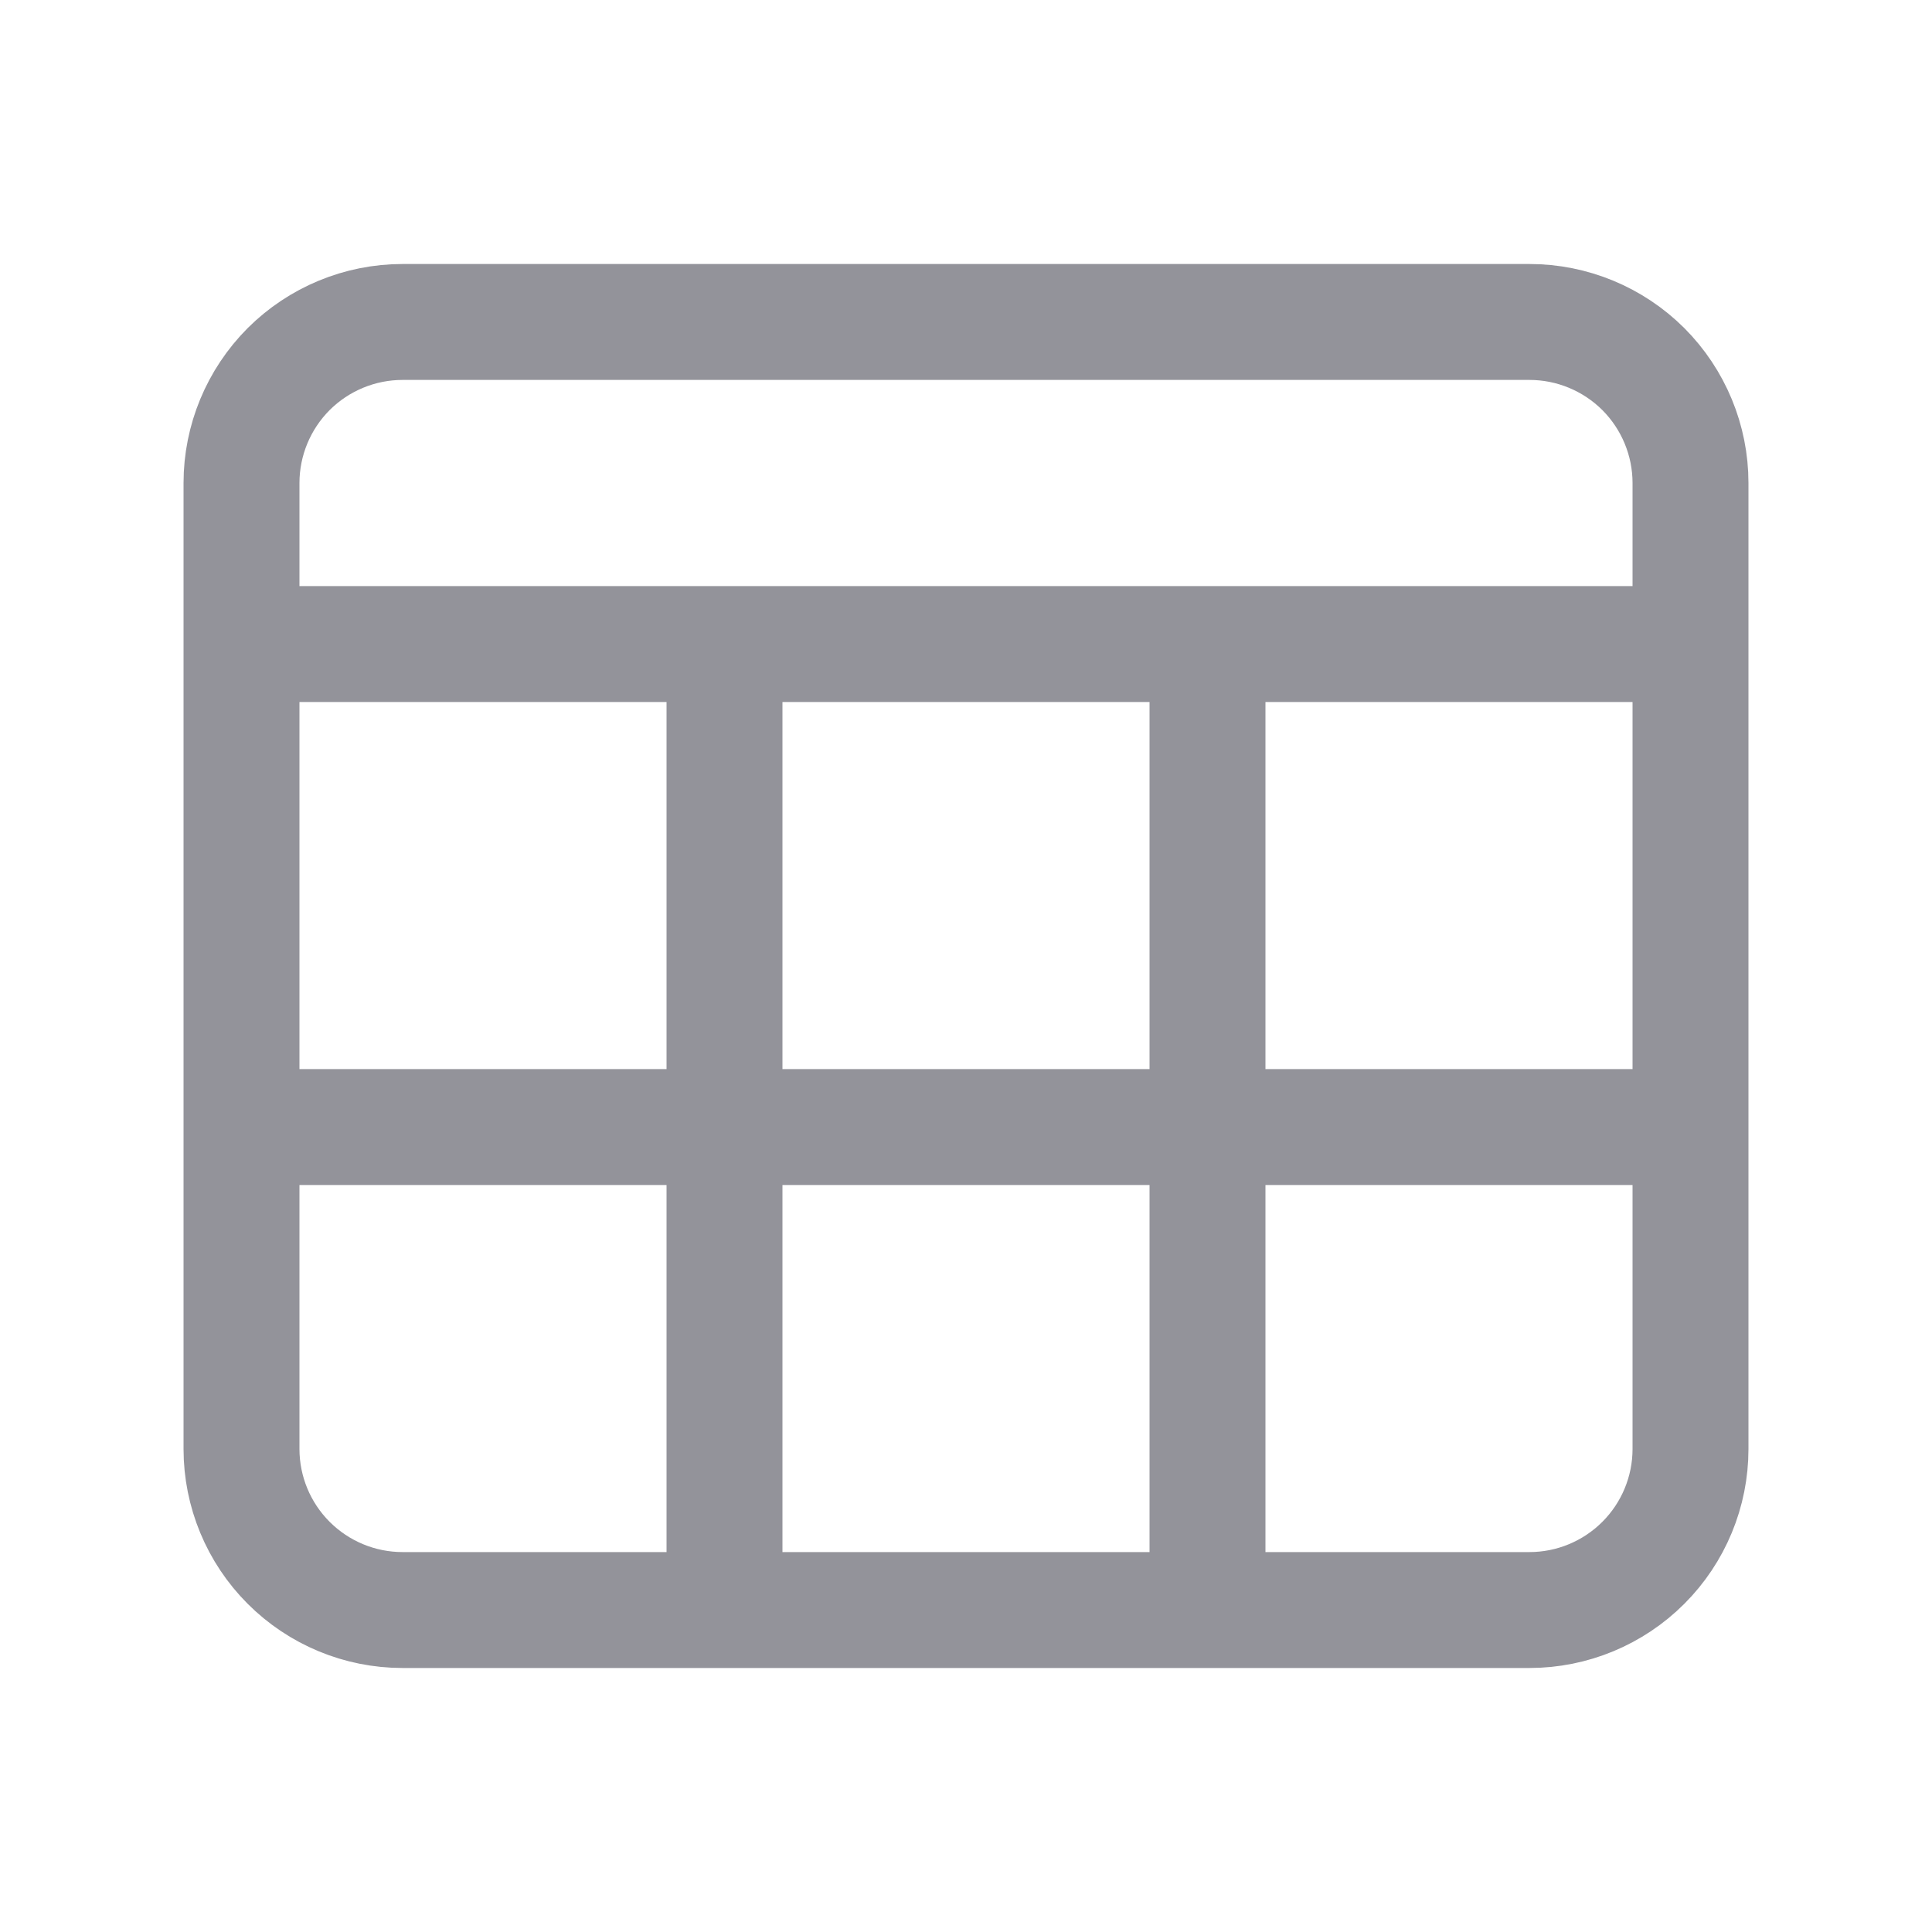
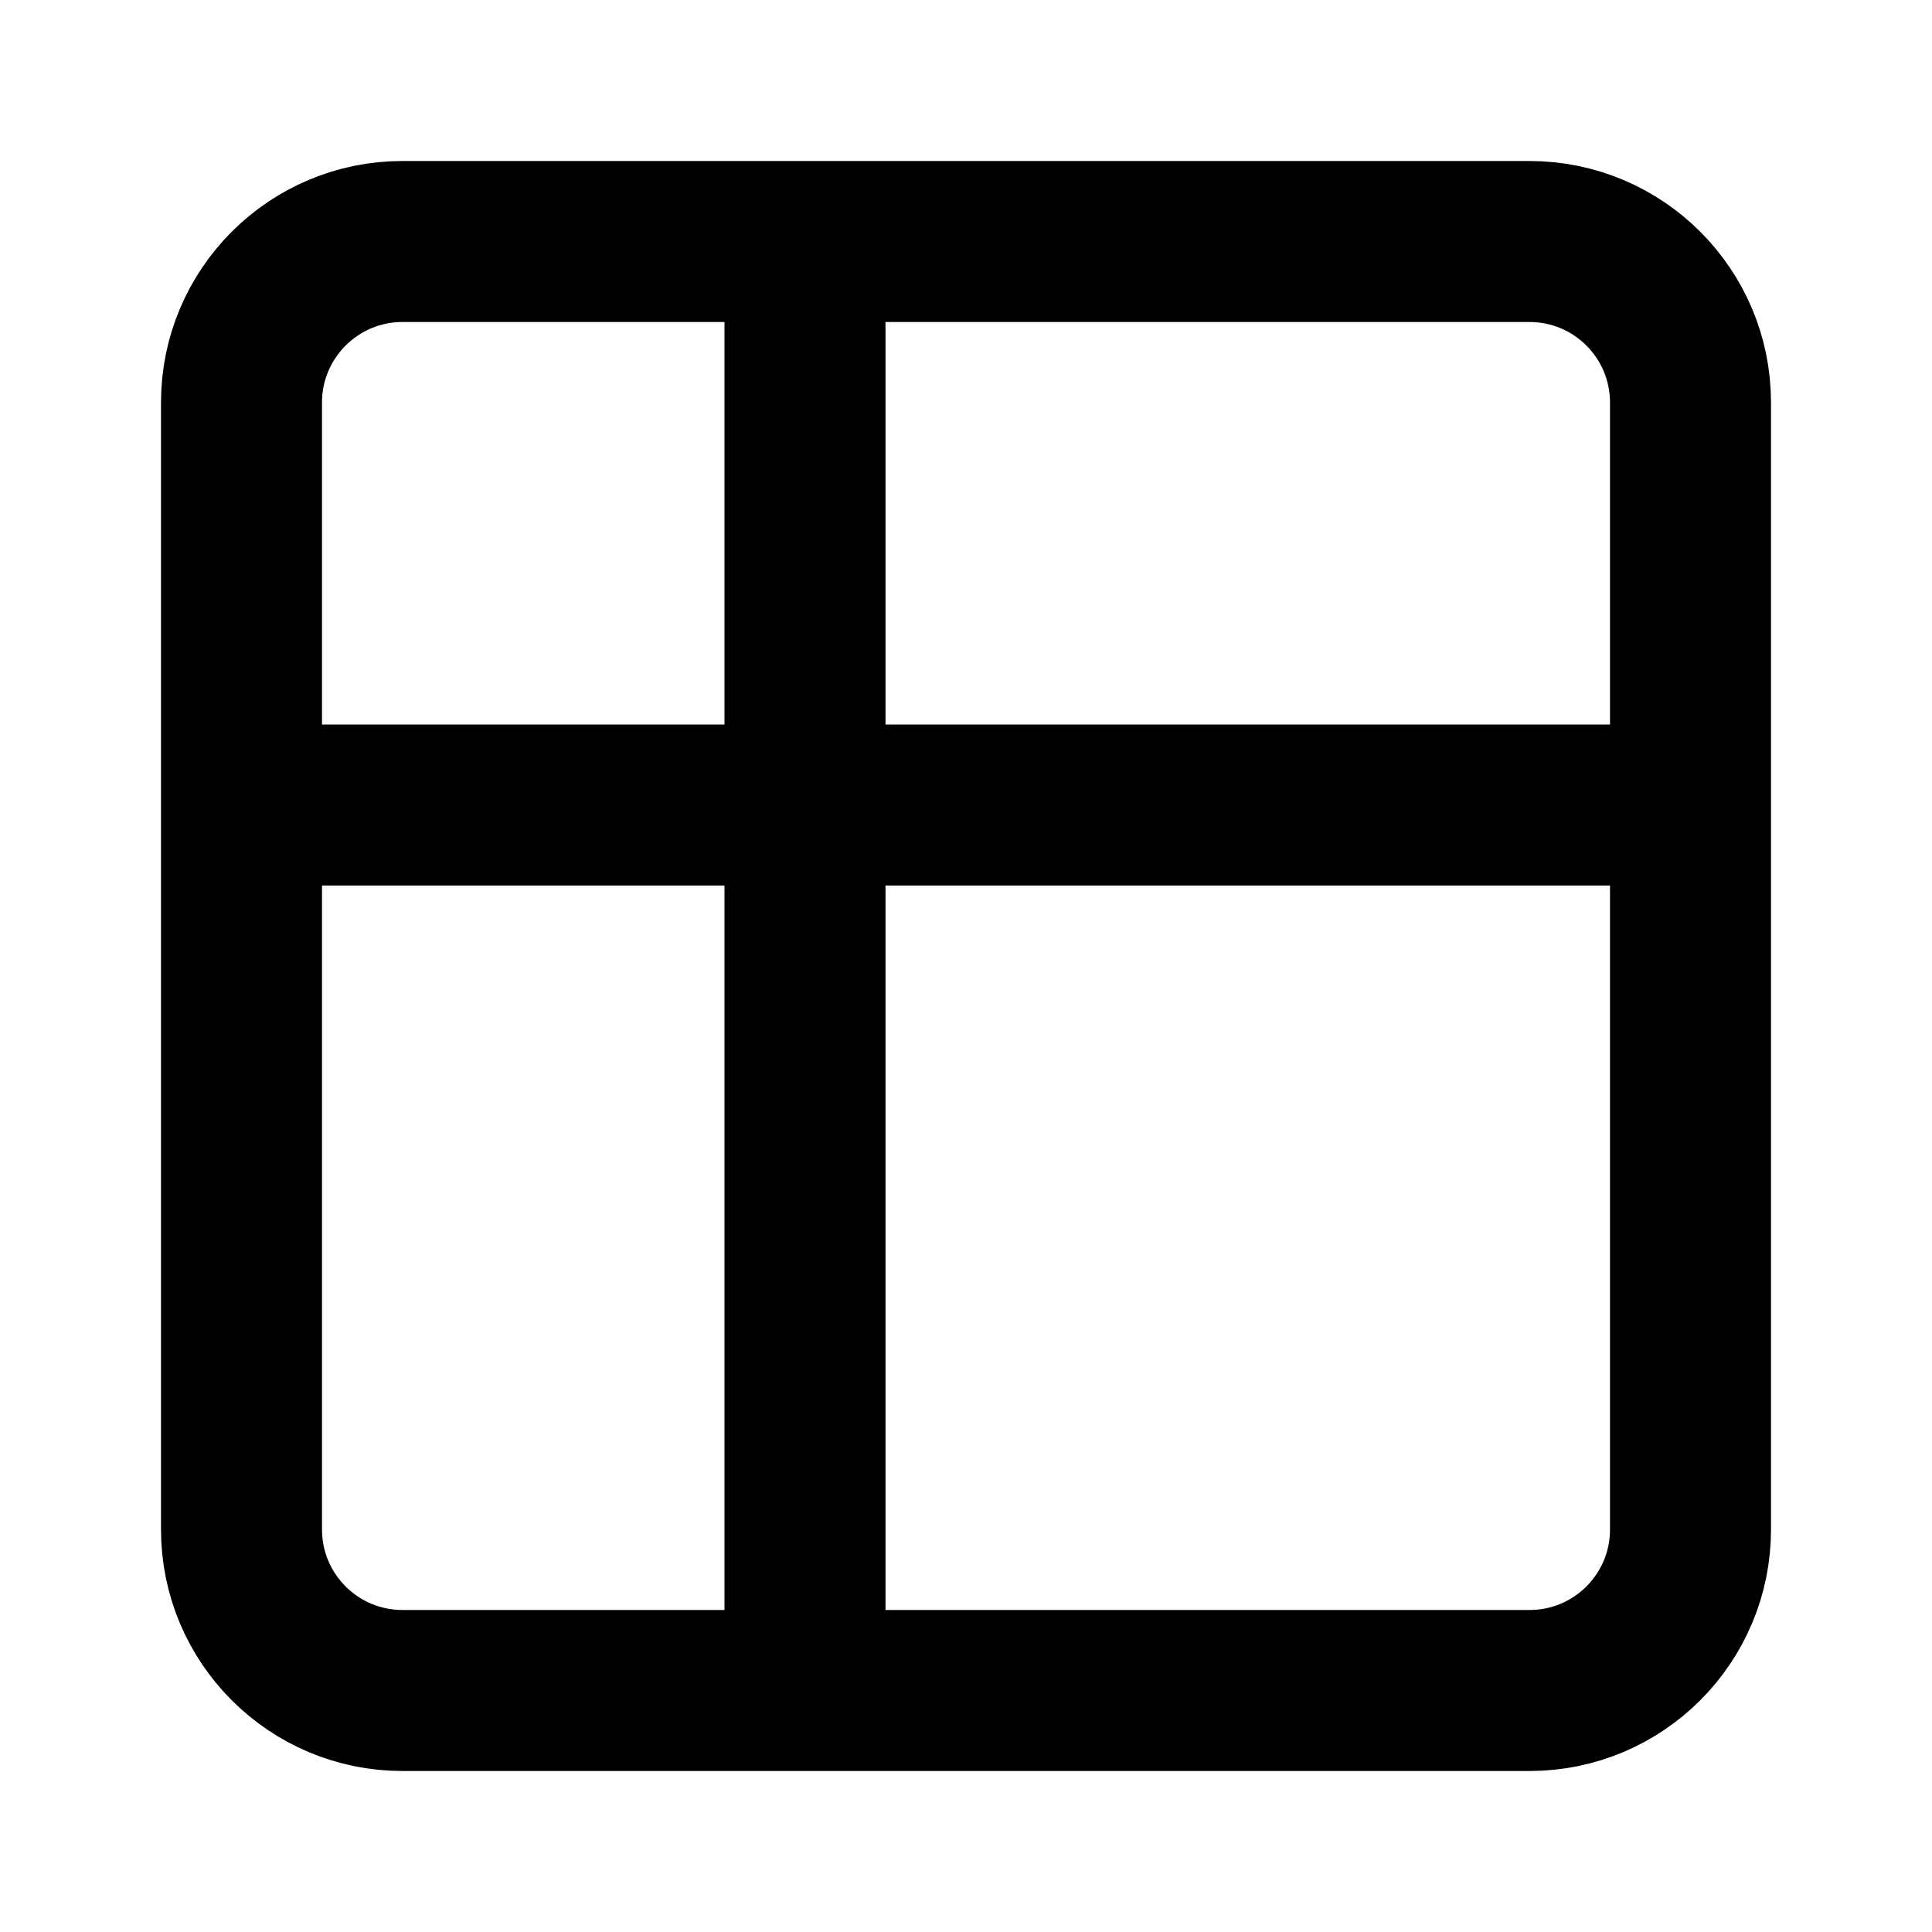
- <svg xmlns="http://www.w3.org/2000/svg" width="20" height="20" viewBox="0 0 20 20" fill="none">
-   <path d="M2.5 6.667V5C2.5 4.558 2.676 4.134 2.988 3.821C3.301 3.509 3.725 3.333 4.167 3.333H15.833C16.275 3.333 16.699 3.509 17.012 3.821C17.324 4.134 17.5 4.558 17.5 5V6.667M2.5 6.667V11.667M2.5 6.667H7.5M17.5 6.667V11.667M17.5 6.667H7.5M2.5 11.667V15C2.5 15.442 2.676 15.866 2.988 16.178C3.301 16.491 3.725 16.667 4.167 16.667H7.5M2.5 11.667H7.5M7.5 6.667V11.667M17.5 11.667V15C17.5 15.442 17.324 15.866 17.012 16.178C16.699 16.491 16.275 16.667 15.833 16.667H7.5M17.5 11.667H7.5M7.5 16.667V11.667M12.5 6.667V16.667" stroke="#93939A" stroke-width="1.2" stroke-linecap="round" stroke-linejoin="round" />
+ <svg xmlns="http://www.w3.org/2000/svg" viewBox="0 0 24 24" width="24" height="24">
+   <path fill="none" stroke="currentColor" stroke-linecap="round" stroke-linejoin="round" stroke-width="2" d="M3 5a2 2 0 0 1 2-2h14a2 2 0 0 1 2 2v14a2 2 0 0 1-2 2H5a2 2 0 0 1-2-2zm0 5h18M10 3v18" />
</svg>
